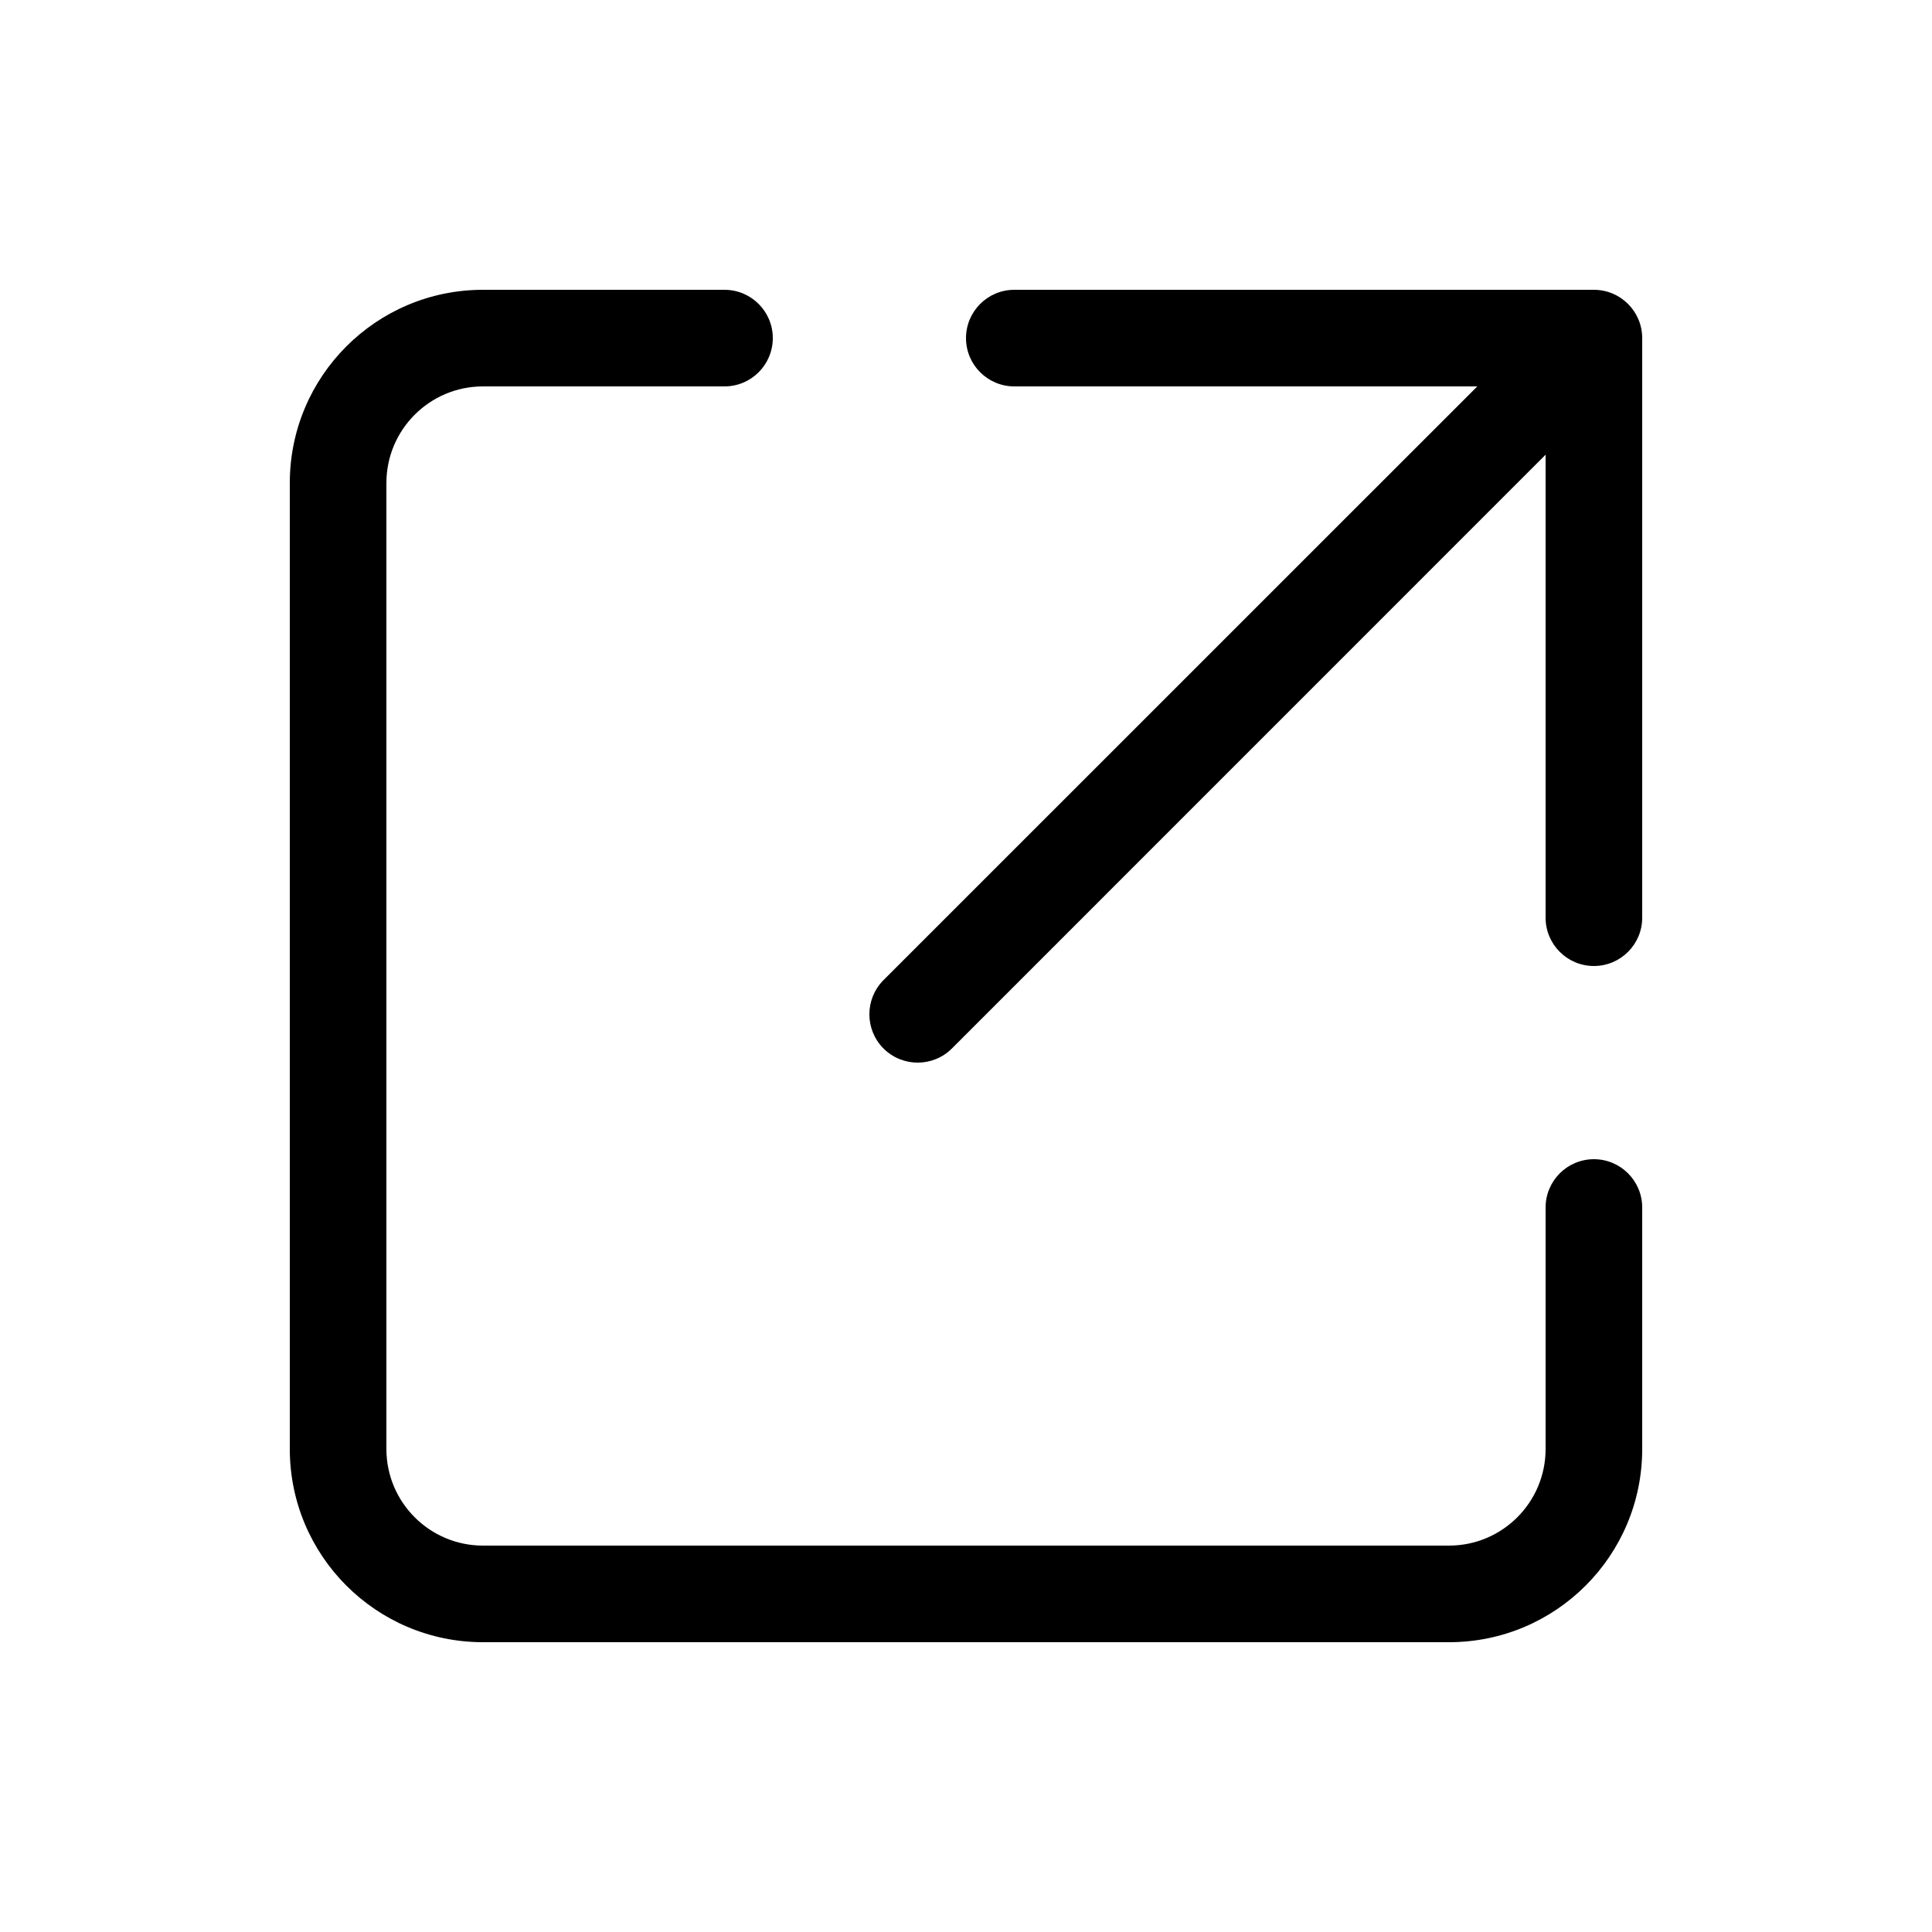
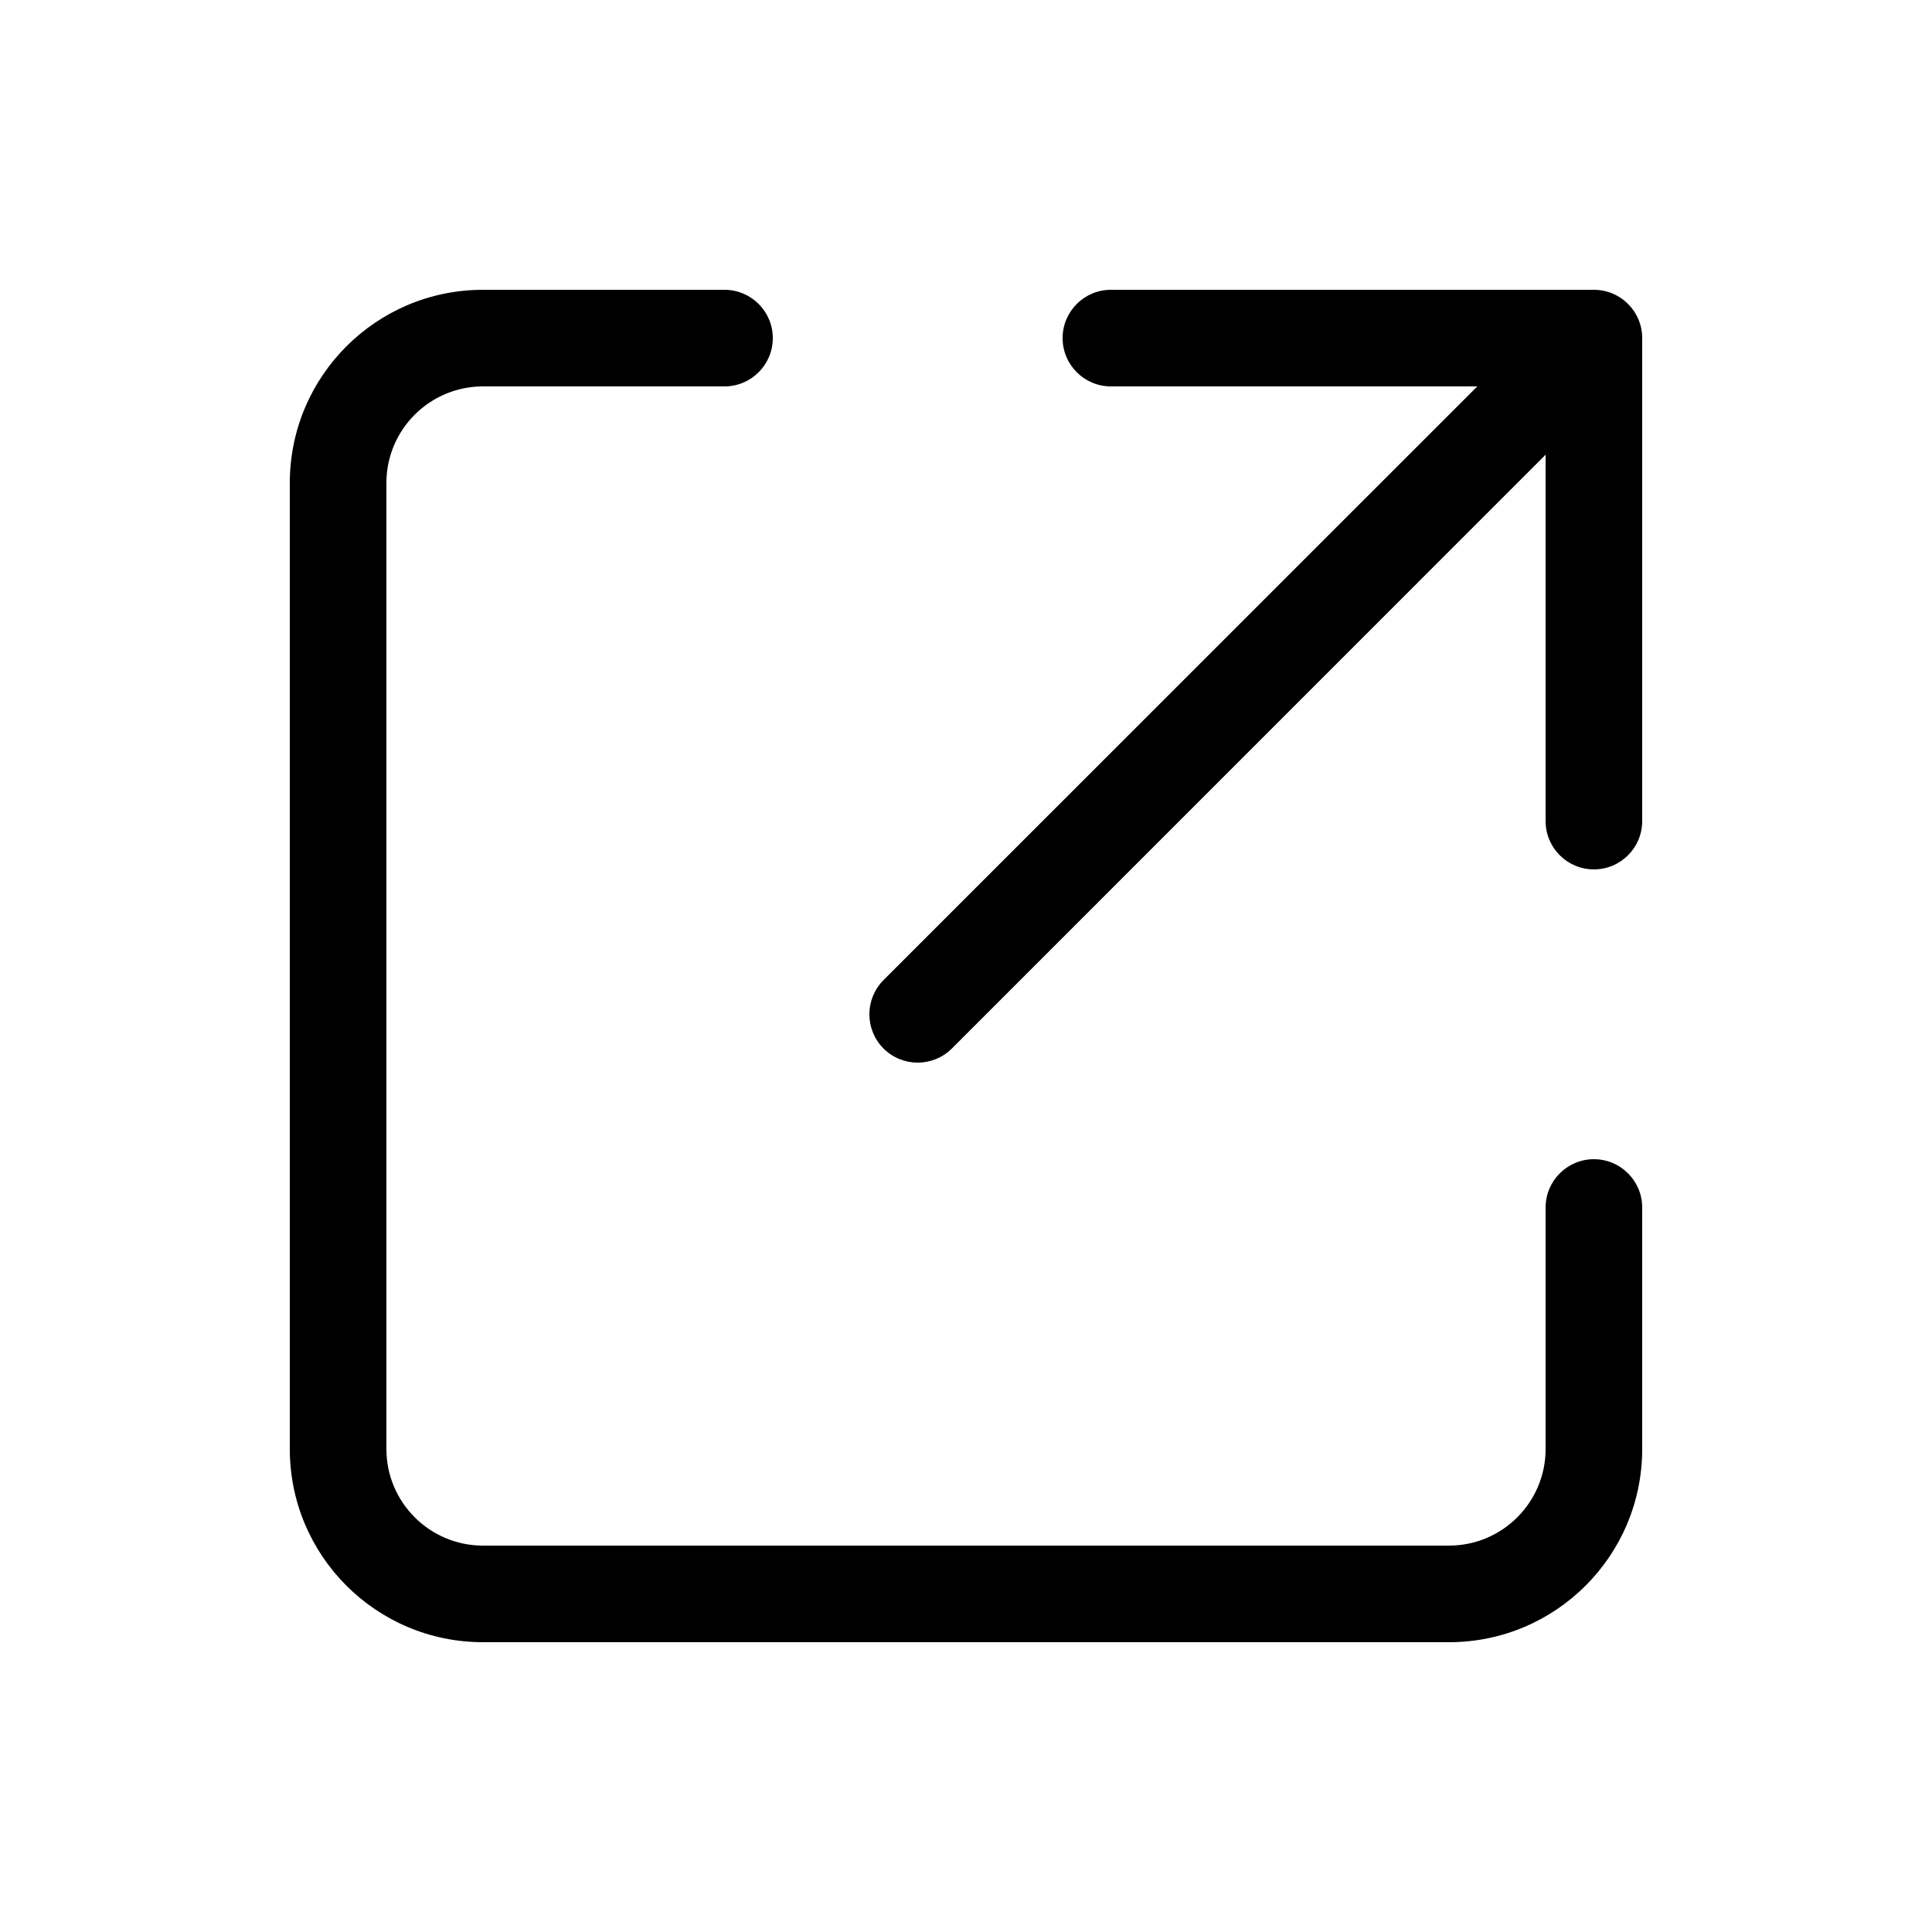
<svg xmlns="http://www.w3.org/2000/svg" width="20" height="20" viewBox="0 0 20 20" fill="currentColor">
  <path d="M4 5C4 4.448 4.448 4 5 4H7.5C7.776 4 8 3.776 8 3.5C8 3.224 7.776 3 7.5 3H5C3.895 3 3 3.895 3 5V15C3 16.105 3.895 17 5 17H15C16.105 17 17 16.105 17 15V12.5C17 12.224 16.776 12 16.5 12C16.224 12 16 12.224 16 12.5V15C16 15.552 15.552 16 15 16H5C4.448 16 4 15.552 4 15V5Z" />
-   <path d="M10.5 3C10.224 3 10 3.224 10 3.5C10 3.776 10.224 4 10.5 4H15.293L9.146 10.146C8.951 10.342 8.951 10.658 9.146 10.854C9.342 11.049 9.658 11.049 9.854 10.854L16 4.707V9.5C16 9.776 16.224 10 16.5 10C16.776 10 17 9.776 17 9.5V3.5C17 3.224 16.776 3 16.5 3H10.5Z" />
+   <path d="M11.5 3C11.224 3 11 3.224 11 3.5C11 3.776 11.224 4 11.5 4H15.293L9.146 10.146C8.951 10.342 8.951 10.658 9.146 10.854C9.342 11.049 9.658 11.049 9.854 10.854L16 4.707V8.5C16 8.776 16.224 9 16.5 9C16.776 9 17 8.776 17 8.5V3.5C17 3.224 16.776 3 16.5 3H11.5Z" />
</svg>
